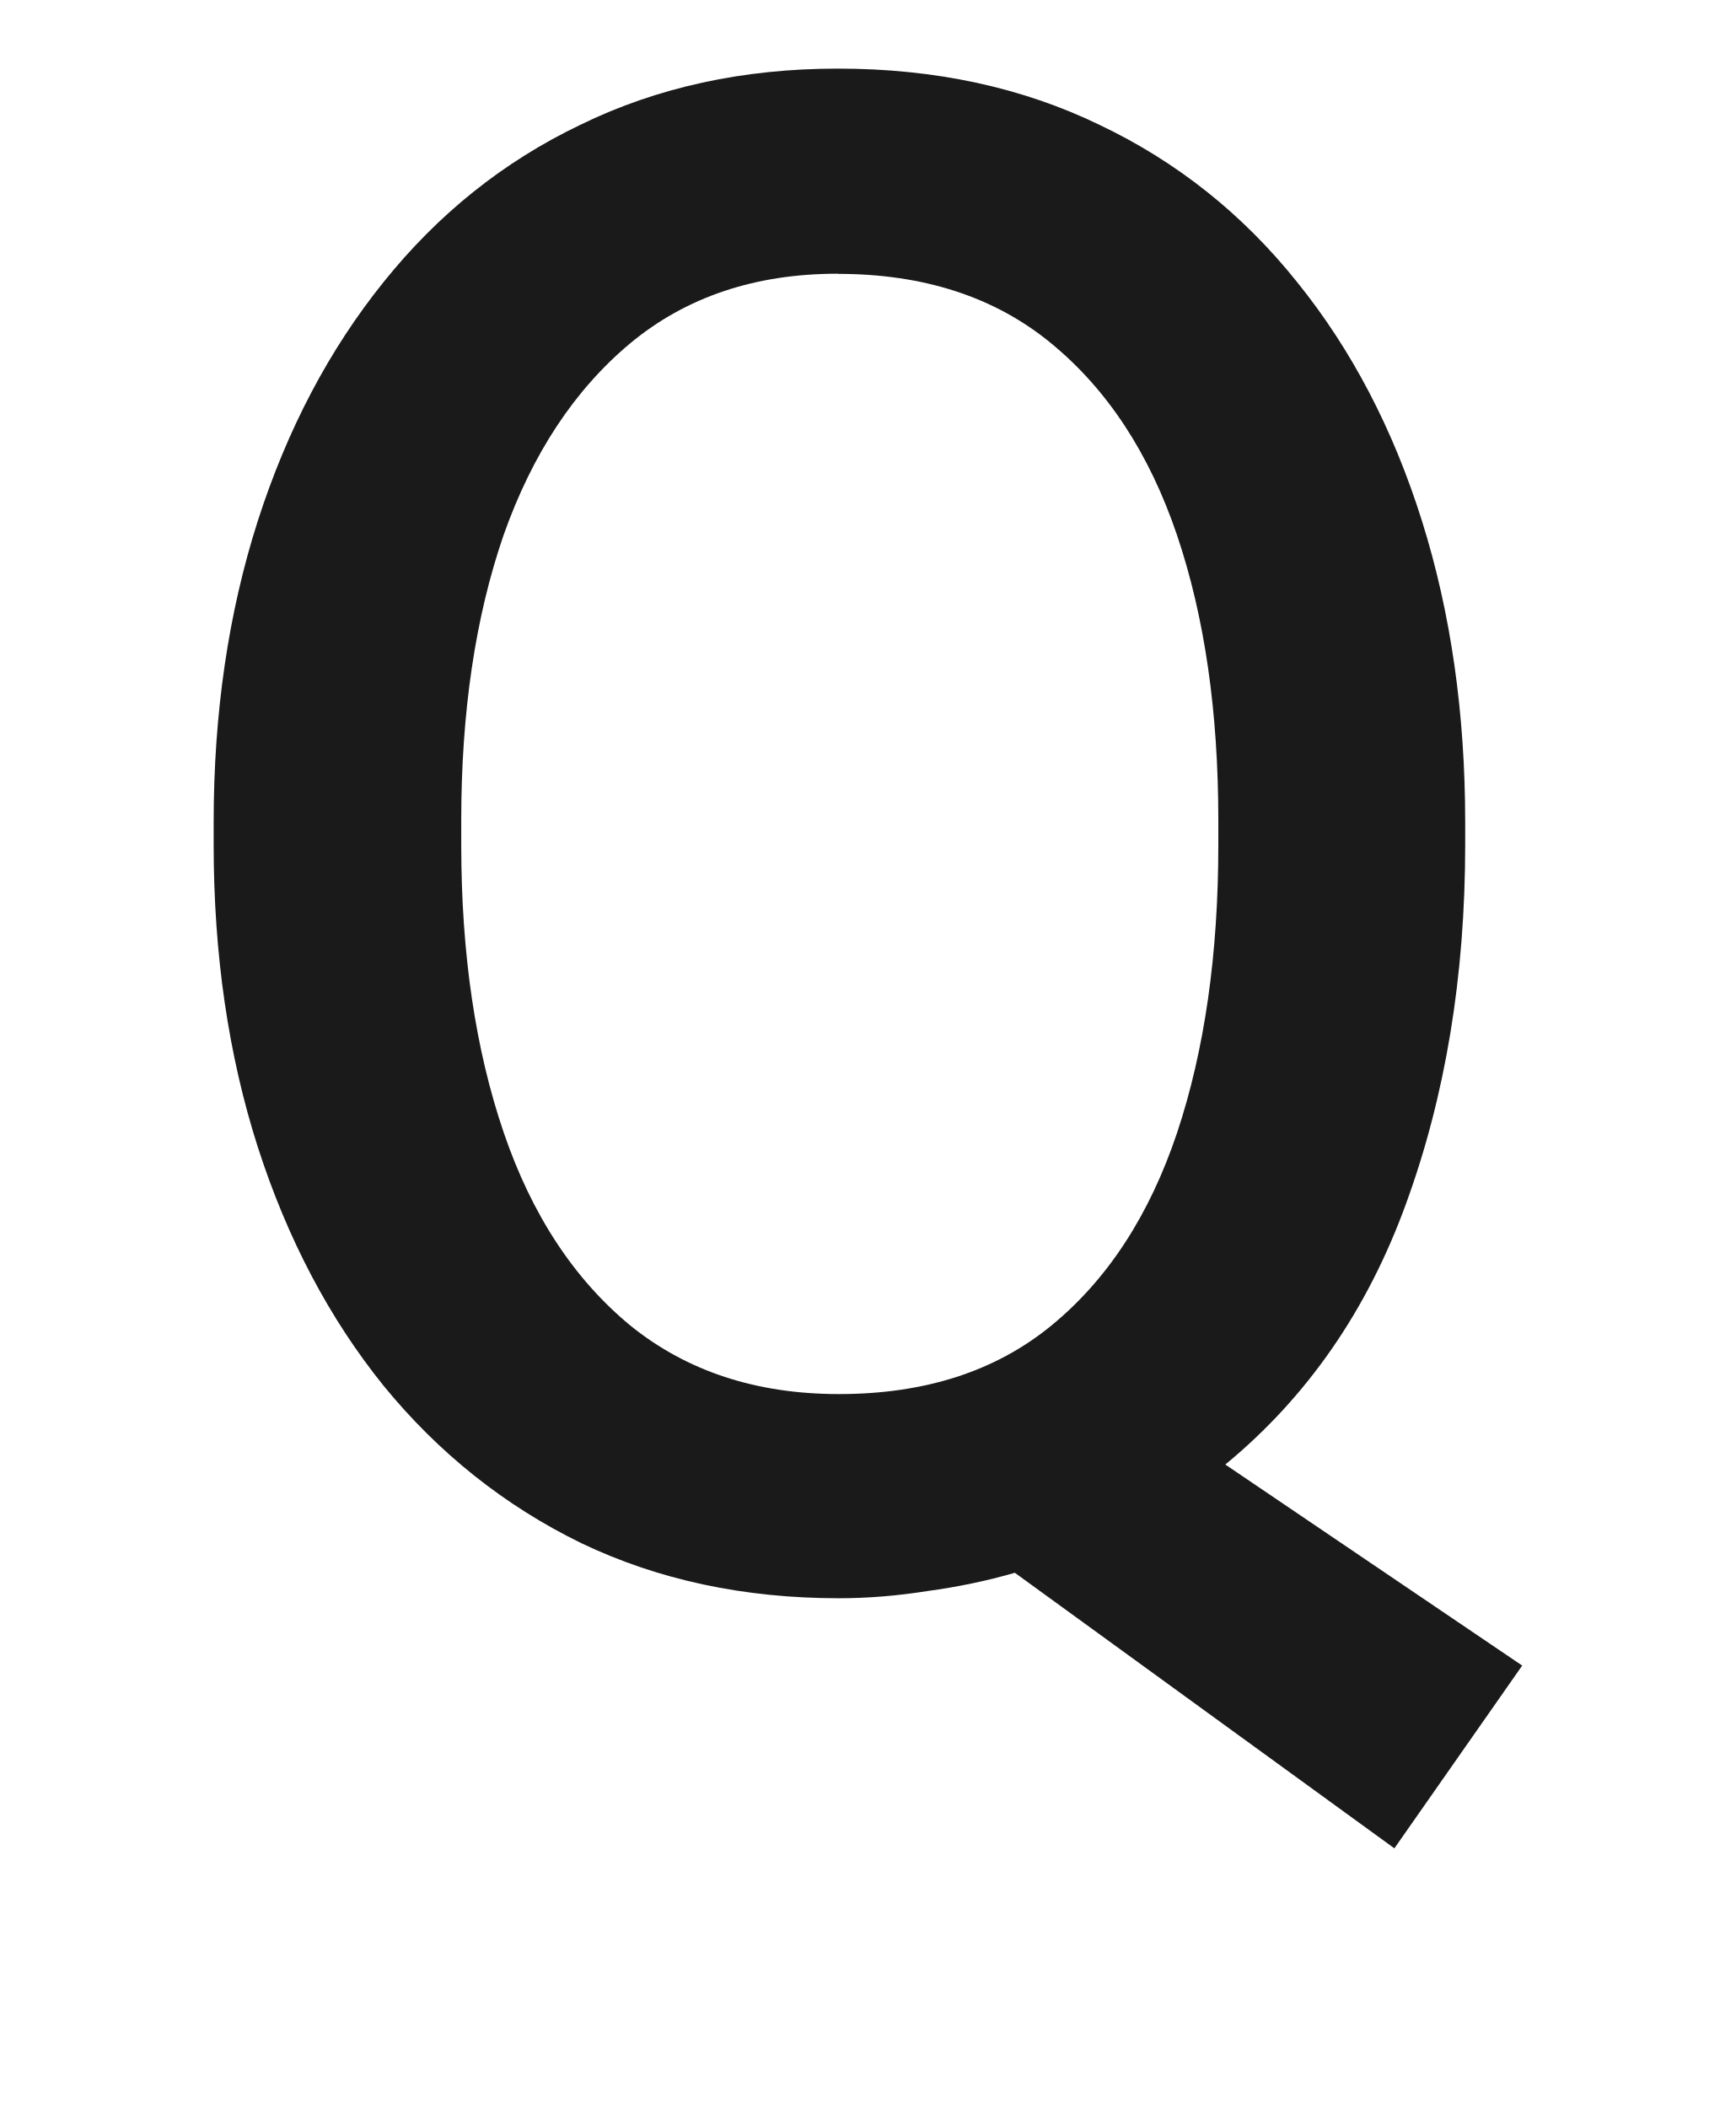
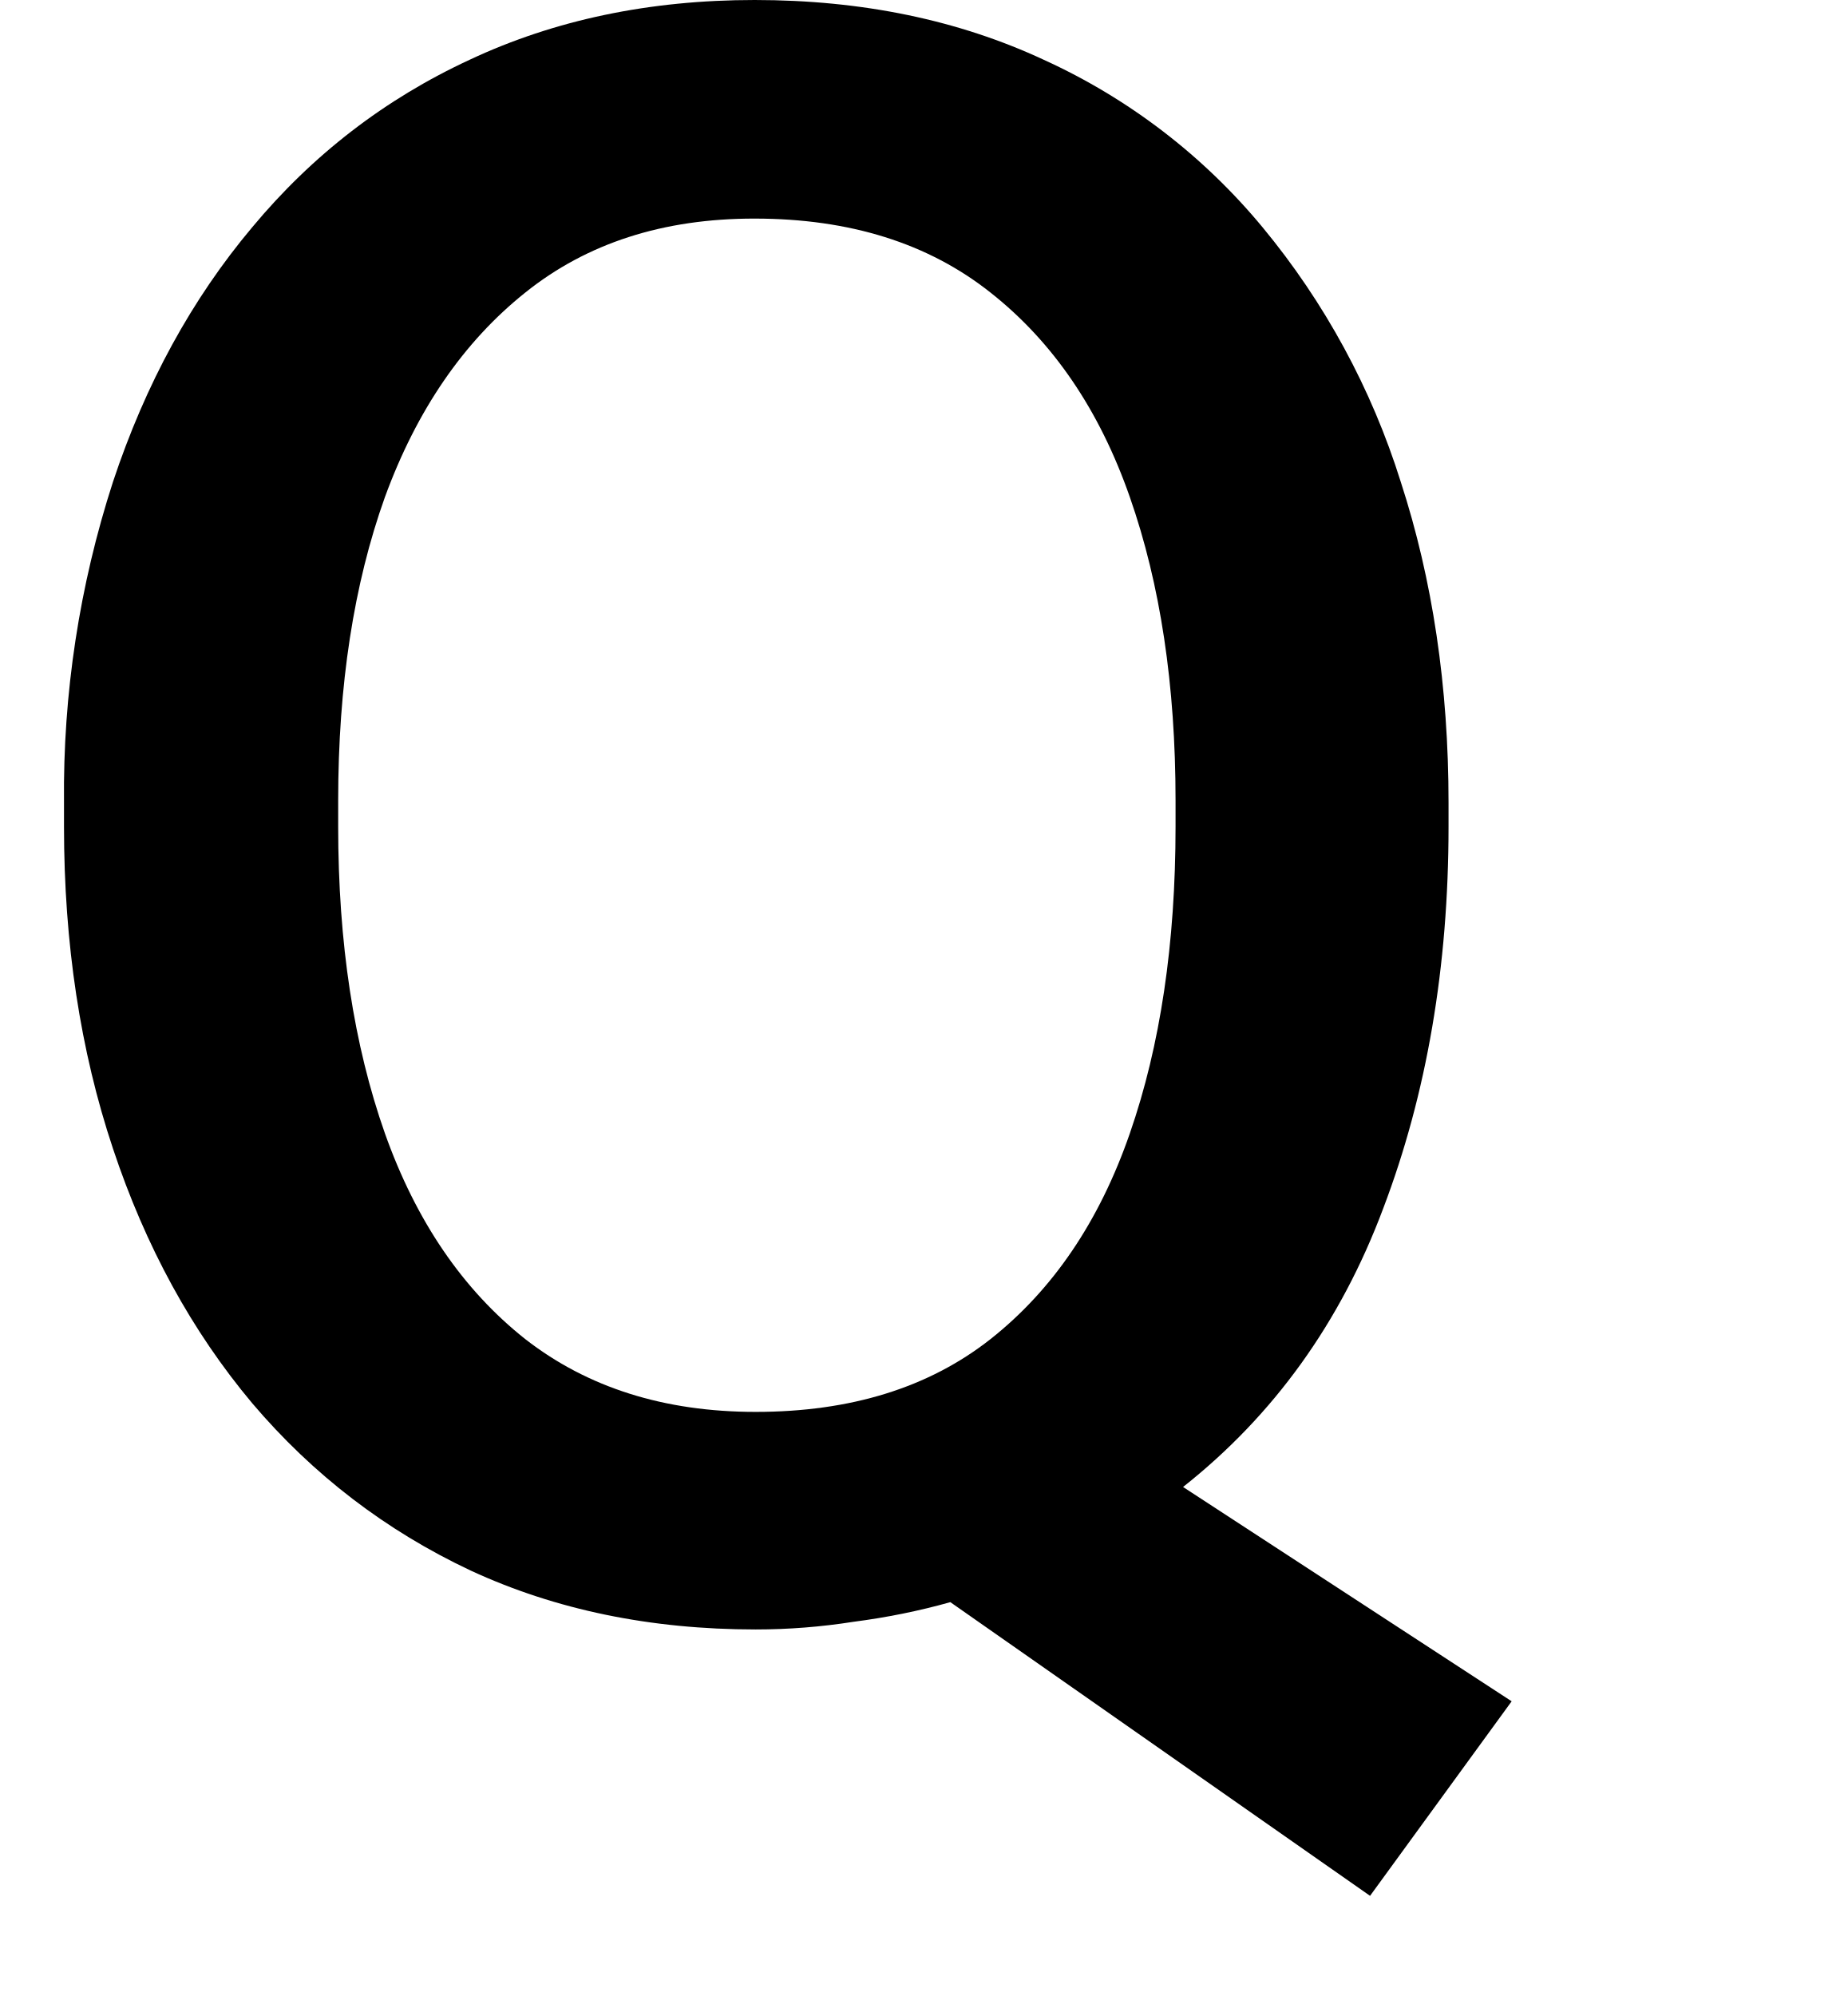
- <svg xmlns="http://www.w3.org/2000/svg" width="42" height="51" viewBox="0 0 11.113 13.494" version="1.1" id="svg1" xml:space="preserve">
-   <defs id="defs1" />
-   <g id="layer1">
-     <rect style="display:none;fill:#e77d00;fill-opacity:1;stroke:none;stroke-width:1.672;stroke-linecap:round;stroke-linejoin:round;paint-order:stroke markers fill" id="rect9" width="11.113" height="13.494" x="0" y="1.6666667e-07" rx="1.9073487e-07" ry="2.623" />
-     <g id="g1" transform="matrix(1.147737,0,0,1,-0.8208633,0)">
-       <path id="text5" style="font-style:normal;font-variant:normal;font-weight:500;font-stretch:normal;font-size:12.253px;font-family:'Roboto Slab';-inkscape-font-specification:'Roboto Slab, Medium';font-variant-ligatures:normal;font-variant-caps:normal;font-variant-numeric:normal;font-variant-east-asian:normal;display:none;fill:#1a1a1a;fill-opacity:1;stroke:none;stroke-width:1.023;stroke-linecap:round;stroke-linejoin:round;stroke-dasharray:none;stroke-opacity:1;paint-order:markers stroke fill" d="M 2.098,0.576 V 3.054 h 1.037 l 0.12,-1.216 h 1.607 V 8.891 L 3.99,9.087 V 10.094 h 3.126 V 9.087 L 6.244,8.891 V 1.838 H 7.851 l 0.12,1.216 h 1.042 V 0.576 Z" />
-       <path id="text21" style="font-size:12.258px;font-family:'Roboto Slab';-inkscape-font-specification:'Roboto Slab, Normal';font-variant-position:super;font-variant-caps:all-small-caps;display:none;fill:#1a1a1a;fill-opacity:1;stroke-width:1.628;stroke-linecap:round;stroke-linejoin:round;paint-order:stroke markers fill" d="m 8.937,0.455 c -0.343,0 -0.65,0.09 -0.922,0.269 C 7.744,0.9 7.439,1.222 7.1,1.689 L 5.322,4.251 H 4.472 V 1.641 L 5.393,1.461 V 0.534 H 2.012 V 1.461 L 2.964,1.641 V 8.147 L 2.012,8.327 V 9.249 H 5.393 V 8.327 L 4.472,8.147 V 5.585 h 1.065 l 1.927,2.64 0.018,0.024 -0.569,0.078 V 9.249 H 10.116 V 8.327 L 9.242,8.177 6.627,4.67 8.201,2.491 C 8.401,2.223 8.576,2.04 8.728,1.94 8.879,1.836 9.043,1.785 9.218,1.785 c 0.076,0 0.15,0.008 0.222,0.024 0.076,0.012 0.161,0.028 0.257,0.048 L 9.937,0.749 C 9.793,0.657 9.641,0.585 9.482,0.534 9.326,0.482 9.145,0.455 8.937,0.455 Z" transform="scale(0.9162598,1.091393)" />
-       <path id="text1-6" style="font-style:normal;font-variant:normal;font-weight:500;font-stretch:normal;font-size:12.253px;font-family:'Roboto Slab';-inkscape-font-specification:'Roboto Slab, Medium';font-variant-ligatures:normal;font-variant-caps:normal;font-variant-numeric:normal;font-variant-east-asian:normal;display:none;fill:#1a1a1a;fill-opacity:1;stroke:none;stroke-width:1.023;stroke-linecap:round;stroke-linejoin:round;stroke-dasharray:none;stroke-opacity:1;paint-order:markers stroke fill" d="M 2.655,0.576 V 1.589 L 3.461,1.772 3.319,4.451 c -0.018,0.823 -0.083,1.521 -0.192,2.091 -0.106,0.566 -0.241,1.033 -0.406,1.399 -0.165,0.366 -0.342,0.66 -0.532,0.882 h -0.642 l 0.137,3.607 h 1.24 V 10.091 H 8.183 v 2.34 H 9.434 L 9.565,8.823 H 8.556 V 1.785 L 9.423,1.589 V 0.576 Z m 2.183,1.274 h 2.336 V 8.823 H 3.741 C 3.924,8.505 4.083,8.135 4.218,7.712 4.357,7.285 4.469,6.802 4.553,6.262 4.637,5.717 4.689,5.114 4.711,4.451 Z" />
-       <path id="text4" style="font-style:normal;font-variant:normal;font-weight:500;font-stretch:normal;font-size:12.262px;font-family:'Roboto Slab';-inkscape-font-specification:'Roboto Slab, Medium';font-variant-ligatures:normal;font-variant-caps:normal;font-variant-numeric:normal;font-variant-east-asian:normal;display:none;fill:#1a1a1a;fill-opacity:1;stroke:none;stroke-width:1.023;stroke-linecap:round;stroke-linejoin:round;stroke-dasharray:none;stroke-opacity:1;paint-order:markers stroke fill" d="M 2.225,0.576 V 1.589 L 3.096,1.785 V 8.891 L 2.225,9.087 V 10.094 h 3.872 c 0.877,0 1.561,-0.231 2.051,-0.693 C 8.641,8.935 8.888,8.254 8.888,7.361 c 0,-0.37 -0.058,-0.71 -0.175,-1.02 C 8.599,6.028 8.433,5.762 8.213,5.544 7.994,5.326 7.723,5.176 7.402,5.093 7.771,4.927 8.06,4.674 8.268,4.334 8.477,3.99 8.581,3.603 8.581,3.171 8.581,2.308 8.328,1.661 7.824,1.23 7.323,0.794 6.625,0.576 5.729,0.576 H 3.096 Z M 4.479,1.851 h 1.25 c 0.483,0 0.848,0.115 1.097,0.346 0.249,0.227 0.373,0.578 0.373,1.053 0,0.423 -0.117,0.752 -0.351,0.987 -0.234,0.235 -0.555,0.353 -0.965,0.353 H 4.479 Z m 0,3.922 h 1.755 c 0.435,0 0.755,0.14 0.96,0.419 0.208,0.279 0.313,0.669 0.313,1.17 0,0.475 -0.122,0.839 -0.367,1.092 C 6.897,8.701 6.55,8.826 6.097,8.826 H 4.479 Z" />
-       <path id="text1-9" style="font-style:normal;font-variant:normal;font-weight:500;font-stretch:normal;font-size:12.253px;font-family:'Roboto Slab';-inkscape-font-specification:'Roboto Slab, Medium';font-variant-ligatures:normal;font-variant-caps:normal;font-variant-numeric:normal;font-variant-east-asian:normal;display:none;fill:#1a1a1a;fill-opacity:1;stroke:none;stroke-width:1.023;stroke-linecap:round;stroke-linejoin:round;stroke-dasharray:none;stroke-opacity:1;paint-order:markers stroke fill" d="M 4.901,0.576 2.257,8.989 1.676,9.087 V 10.094 H 4.216 V 9.087 L 3.639,8.963 4.073,7.466 H 7.045 L 7.468,8.963 6.897,9.087 V 10.094 H 9.436 V 9.087 L 8.855,8.989 6.244,0.576 Z M 5.548,2.426 h 0.033 l 0.071,0.255 1.037,3.523 H 4.435 L 5.471,2.694 Z" />
-       <path id="text1-8" style="font-style:normal;font-variant:normal;font-weight:500;font-stretch:normal;font-size:12.253px;font-family:'Roboto Slab';-inkscape-font-specification:'Roboto Slab, Medium';font-variant-ligatures:normal;font-variant-caps:normal;font-variant-numeric:normal;font-variant-east-asian:normal;display:none;fill:#1a1a1a;fill-opacity:1;stroke:none;stroke-width:1.023;stroke-linecap:round;stroke-linejoin:round;stroke-dasharray:none;stroke-opacity:1;paint-order:markers stroke fill" d="M 1.687,0.576 V 1.589 L 2.559,1.786 V 8.891 L 1.687,9.087 V 10.094 H 4.786 V 9.087 L 3.941,8.891 V 7.304 l 1.181,-1.471 1.923,3.163 v 0.007 L 6.338,9.087 V 10.094 H 9.425 V 9.087 L 8.663,8.924 6.02,4.715 8.389,1.766 9.141,1.589 V 0.576 H 6.162 V 1.589 l 0.707,0.085 -0.017,0.026 -2.912,3.688 V 1.786 L 4.786,1.589 V 0.576 Z" />
-       <path d="m 5.389,0.439 c -0.53,0 -1.009,0.12 -1.437,0.36 C 3.524,1.034 3.159,1.37 2.855,1.805 2.552,2.237 2.318,2.746 2.153,3.335 1.989,3.923 1.907,4.566 1.907,5.263 v 0.144 c 0,0.702 0.082,1.347 0.246,1.935 0.165,0.588 0.399,1.098 0.702,1.529 0.307,0.431 0.674,0.767 1.102,1.007 0.428,0.235 0.907,0.353 1.437,0.353 0.165,0 0.329,-0.016 0.494,-0.046 0.168,-0.026 0.331,-0.065 0.488,-0.117 L 8.493,11.832 9.206,10.662 7.55,9.375 C 8.007,8.943 8.343,8.386 8.559,7.702 8.778,7.013 8.888,6.248 8.888,5.407 V 5.263 c 0,-0.697 -0.08,-1.34 -0.241,-1.928 C 8.486,2.746 8.254,2.237 7.95,1.805 7.647,1.37 7.279,1.034 6.848,0.799 6.416,0.559 5.93,0.439 5.389,0.439 Z m 0,1.314 c 0.479,0 0.876,0.148 1.19,0.445 0.314,0.296 0.548,0.706 0.702,1.229 0.154,0.523 0.23,1.131 0.23,1.824 v 0.157 c 0,0.702 -0.077,1.316 -0.23,1.843 -0.154,0.527 -0.387,0.939 -0.702,1.235 -0.311,0.292 -0.705,0.438 -1.184,0.438 -0.461,0 -0.848,-0.146 -1.163,-0.438 C 3.918,8.189 3.682,7.778 3.525,7.25 3.367,6.719 3.288,6.104 3.288,5.407 V 5.25 c 0,-0.693 0.079,-1.301 0.236,-1.824 0.161,-0.523 0.397,-0.932 0.707,-1.229 0.311,-0.296 0.696,-0.445 1.157,-0.445 z" style="font-weight:500;font-size:12.253px;font-family:'Roboto Slab';-inkscape-font-specification:'Roboto Slab, Medium';display:inline;fill:#1a1a1a;stroke-width:1.023;stroke-linecap:round;stroke-linejoin:round;paint-order:markers stroke fill" id="path2" />
-       <path id="text1-7" style="font-style:normal;font-variant:normal;font-weight:500;font-stretch:normal;font-size:12.253px;font-family:'Roboto Slab';-inkscape-font-specification:'Roboto Slab, Medium';font-variant-ligatures:normal;font-variant-caps:normal;font-variant-numeric:normal;font-variant-east-asian:normal;display:none;fill:#1a1a1a;fill-opacity:1;stroke:none;stroke-width:1.023;stroke-linecap:round;stroke-linejoin:round;stroke-dasharray:none;stroke-opacity:1;paint-order:markers stroke fill" d="M 5.246,0.576 V 1.596 l 1.07,0.19 v 5.517 c 0,0.34 -0.048,0.632 -0.143,0.876 C 6.078,8.423 5.941,8.61 5.762,8.741 5.583,8.872 5.367,8.937 5.115,8.937 4.734,8.937 4.437,8.804 4.221,8.538 4.005,8.268 3.887,7.817 3.865,7.185 H 2.554 L 2.543,7.224 c 0.022,0.676 0.148,1.238 0.378,1.687 0.234,0.445 0.547,0.776 0.938,0.994 0.395,0.218 0.847,0.327 1.355,0.327 0.537,0 0.989,-0.119 1.354,-0.359 C 6.938,9.632 7.217,9.292 7.408,8.852 7.598,8.412 7.692,7.896 7.692,7.303 V 1.786 L 8.57,1.589 V 0.576 Z" />
-       <g id="g24" style="display:none">
-         <path id="path8" style="font-style:normal;font-variant:normal;font-weight:500;font-stretch:normal;font-size:12.262px;font-family:'Roboto Slab';-inkscape-font-specification:'Roboto Slab, Medium';font-variant-ligatures:normal;font-variant-caps:normal;font-variant-numeric:normal;font-variant-east-asian:normal;display:inline;fill:#1a1a1a;fill-opacity:1;stroke:none;stroke-width:1.023;stroke-linecap:round;stroke-linejoin:round;stroke-dasharray:none;stroke-opacity:1;paint-order:markers stroke fill" d="m 7.461,0.439 c -0.812,0 -1.453,0.327 -1.925,0.98 -0.472,0.654 -0.707,1.599 -0.707,2.837 v 2.164 c 0,1.238 0.236,2.183 0.707,2.837 0.475,0.649 1.12,0.974 1.936,0.974 0.808,0 1.448,-0.325 1.919,-0.974 0.472,-0.649 0.707,-1.595 0.707,-2.837 v -2.164 c 0,-1.238 -0.237,-2.183 -0.713,-2.837 C 8.91,0.766 8.269,0.439 7.461,0.439 Z m 0,1.274 c 0.406,0 0.717,0.19 0.932,0.569 0.216,0.379 0.323,0.961 0.323,1.745 v 2.608 c 0,0.793 -0.106,1.379 -0.318,1.759 -0.212,0.379 -0.521,0.569 -0.927,0.569 -0.413,0 -0.727,-0.19 -0.943,-0.569 -0.216,-0.379 -0.323,-0.965 -0.323,-1.759 V 4.027 c 0,-0.789 0.106,-1.37 0.318,-1.745 0.216,-0.379 0.528,-0.569 0.938,-0.569 z" />
-         <path style="font-style:normal;font-variant:normal;font-weight:500;font-stretch:normal;font-size:12.262px;font-family:'Roboto Slab';-inkscape-font-specification:'Roboto Slab, Medium';font-variant-ligatures:normal;font-variant-caps:normal;font-variant-numeric:normal;font-variant-east-asian:normal;display:inline;fill:#1a1a1a;fill-opacity:1;stroke:none;stroke-width:1.023;stroke-linecap:round;stroke-linejoin:round;stroke-dasharray:none;stroke-opacity:1;paint-order:markers stroke fill" d="M 3.695,0.576 0.997,1.204 v 0.967 L 2.318,2.158 V 8.891 L 1.019,9.087 V 10.094 H 4.995 V 9.087 L 3.695,8.891 Z" id="path20" />
-       </g>
-       <path id="text8" style="font-style:normal;font-variant:normal;font-weight:500;font-stretch:normal;font-size:12.262px;font-family:'Roboto Slab';-inkscape-font-specification:'Roboto Slab, Medium';font-variant-ligatures:normal;font-variant-caps:normal;font-variant-numeric:normal;font-variant-east-asian:normal;display:none;fill:#1a1a1a;fill-opacity:1;stroke:none;stroke-width:1.023;stroke-linecap:round;stroke-linejoin:round;stroke-dasharray:none;stroke-opacity:1;paint-order:markers stroke fill" d="m 5.491,0.439 c -0.49,0 -0.932,0.148 -1.327,0.444 C 3.772,1.175 3.463,1.578 3.236,2.093 3.01,2.603 2.896,3.185 2.896,3.838 c 0,0.684 0.099,1.272 0.296,1.765 0.201,0.488 0.482,0.863 0.844,1.124 0.366,0.257 0.794,0.386 1.284,0.386 0.314,0 0.599,-0.074 0.855,-0.222 C 6.432,6.743 6.642,6.527 6.807,6.244 l 0.017,0.098 C 6.816,7.248 6.671,7.913 6.39,8.335 6.108,8.754 5.723,8.963 5.233,8.963 c -0.26,0 -0.508,-0.026 -0.746,-0.079 C 4.249,8.828 4.017,8.743 3.79,8.63 L 3.615,9.839 c 0.241,0.131 0.508,0.229 0.801,0.294 0.292,0.065 0.577,0.098 0.855,0.098 0.585,0 1.097,-0.155 1.536,-0.464 C 7.249,9.453 7.595,8.991 7.843,8.381 8.092,7.767 8.216,7.015 8.216,6.126 V 4.204 C 8.216,3.394 8.103,2.709 7.876,2.152 7.649,1.589 7.332,1.165 6.922,0.877 6.516,0.585 6.039,0.439 5.491,0.439 Z m 0.017,1.275 c 0.42,0 0.746,0.196 0.976,0.588 0.234,0.388 0.351,0.961 0.351,1.719 V 5.035 C 6.717,5.287 6.547,5.492 6.324,5.649 6.101,5.802 5.834,5.877 5.523,5.877 5.256,5.877 5.03,5.795 4.843,5.629 4.657,5.459 4.516,5.222 4.421,4.917 4.326,4.607 4.278,4.248 4.278,3.838 c 0,-0.405 0.053,-0.767 0.159,-1.085 C 4.547,2.431 4.693,2.178 4.876,1.995 5.063,1.808 5.273,1.714 5.507,1.714 Z" />
-       <path id="text9" style="font-style:normal;font-variant:normal;font-weight:500;font-stretch:normal;font-size:12.262px;font-family:'Roboto Slab';-inkscape-font-specification:'Roboto Slab, Medium';font-variant-ligatures:normal;font-variant-caps:normal;font-variant-numeric:normal;font-variant-east-asian:normal;display:none;fill:#1a1a1a;fill-opacity:1;stroke:none;stroke-width:1.023;stroke-linecap:round;stroke-linejoin:round;stroke-dasharray:none;stroke-opacity:1;paint-order:markers stroke fill" d="m 5.554,0.439 c -0.49,0 -0.922,0.105 -1.294,0.314 C 3.89,0.958 3.603,1.256 3.398,1.648 3.193,2.04 3.091,2.52 3.091,3.086 c 0,0.484 0.108,0.911 0.323,1.281 0.216,0.366 0.515,0.647 0.899,0.843 C 3.875,5.416 3.528,5.718 3.272,6.119 3.016,6.516 2.888,6.978 2.888,7.505 c 0,0.584 0.111,1.081 0.334,1.49 0.227,0.405 0.541,0.713 0.944,0.922 0.402,0.209 0.868,0.314 1.398,0.314 0.526,0 0.989,-0.105 1.388,-0.314 C 7.354,9.708 7.667,9.401 7.89,8.996 8.113,8.586 8.224,8.089 8.224,7.505 8.224,6.982 8.095,6.52 7.835,6.119 7.579,5.718 7.232,5.416 6.793,5.211 7.173,5.015 7.475,4.734 7.698,4.368 7.921,3.997 8.033,3.57 8.033,3.086 8.033,2.52 7.926,2.04 7.714,1.648 7.506,1.256 7.215,0.958 6.842,0.753 6.473,0.544 6.044,0.439 5.554,0.439 Z m 0,1.275 c 0.219,0 0.409,0.061 0.57,0.183 0.165,0.122 0.293,0.29 0.384,0.503 0.095,0.214 0.143,0.462 0.143,0.745 0,0.288 -0.046,0.538 -0.137,0.752 C 6.422,4.111 6.296,4.276 6.135,4.394 5.974,4.507 5.784,4.564 5.565,4.564 5.228,4.564 4.961,4.435 4.764,4.178 4.57,3.921 4.473,3.577 4.473,3.145 4.473,2.71 4.57,2.363 4.764,2.106 4.961,1.845 5.225,1.714 5.554,1.714 Z m 0,4.131 c 0.252,0 0.475,0.066 0.669,0.196 0.197,0.131 0.351,0.316 0.461,0.556 0.11,0.235 0.164,0.51 0.164,0.824 0,0.314 -0.053,0.586 -0.159,0.817 C 6.583,8.469 6.433,8.647 6.239,8.773 6.045,8.9 5.82,8.963 5.565,8.963 5.173,8.963 4.859,8.826 4.621,8.551 4.387,8.277 4.27,7.9 4.27,7.421 c 0,-0.314 0.055,-0.588 0.165,-0.824 C 4.545,6.357 4.694,6.172 4.884,6.041 5.078,5.911 5.301,5.845 5.554,5.845 Z" />
-       <path id="text10" style="font-style:normal;font-variant:normal;font-weight:500;font-stretch:normal;font-size:12.262px;font-family:'Roboto Slab';-inkscape-font-specification:'Roboto Slab, Medium';font-variant-ligatures:normal;font-variant-caps:normal;font-variant-numeric:normal;font-variant-east-asian:normal;display:none;fill:#1a1a1a;fill-opacity:1;stroke:none;stroke-width:1.023;stroke-linecap:round;stroke-linejoin:round;stroke-dasharray:none;stroke-opacity:1;paint-order:markers stroke fill" d="M 2.787,0.576 V 2.858 H 3.889 L 3.96,1.851 H 6.993 C 6.5,2.544 6.077,3.267 5.726,4.021 5.379,4.77 5.095,5.564 4.876,6.4 4.657,7.237 4.501,8.137 4.41,9.1 L 4.328,10.094 H 5.71 L 5.792,9.1 C 5.865,8.359 5.955,7.683 6.061,7.073 6.167,6.459 6.31,5.875 6.489,5.321 6.672,4.764 6.911,4.206 7.207,3.648 7.503,3.086 7.876,2.487 8.326,1.851 V 0.576 Z" />
-       <path id="text11" style="font-style:normal;font-variant:normal;font-weight:500;font-stretch:normal;font-size:12.262px;font-family:'Roboto Slab';-inkscape-font-specification:'Roboto Slab, Medium';font-variant-ligatures:normal;font-variant-caps:normal;font-variant-numeric:normal;font-variant-east-asian:normal;display:none;fill:#1a1a1a;fill-opacity:1;stroke:none;stroke-width:1.023;stroke-linecap:round;stroke-linejoin:round;stroke-dasharray:none;stroke-opacity:1;paint-order:markers stroke fill" d="m 5.965,0.439 c -0.607,0 -1.144,0.172 -1.612,0.516 C 3.888,1.3 3.523,1.801 3.256,2.459 2.992,3.113 2.861,3.912 2.861,4.858 V 6.361 c 0,0.815 0.119,1.512 0.357,2.092 0.238,0.575 0.567,1.015 0.987,1.32 0.42,0.305 0.901,0.458 1.442,0.458 0.519,0 0.975,-0.142 1.366,-0.425 0.391,-0.288 0.694,-0.682 0.91,-1.183 0.219,-0.501 0.329,-1.074 0.329,-1.719 0,-0.61 -0.093,-1.155 -0.28,-1.634 C 7.786,4.79 7.519,4.415 7.172,4.145 6.824,3.871 6.413,3.733 5.938,3.733 c -0.34,0 -0.653,0.066 -0.938,0.196 C 4.718,4.061 4.482,4.237 4.292,4.459 L 4.27,4.426 C 4.285,3.533 4.441,2.862 4.737,2.413 5.033,1.96 5.451,1.734 5.992,1.734 c 0.241,0 0.466,0.03 0.674,0.091 0.208,0.057 0.406,0.131 0.592,0.222 L 7.511,0.838 C 7.288,0.712 7.047,0.613 6.788,0.543 6.528,0.474 6.254,0.439 5.965,0.439 Z M 5.543,4.976 c 0.42,0 0.746,0.179 0.976,0.536 0.234,0.357 0.351,0.817 0.351,1.379 0,0.388 -0.051,0.739 -0.153,1.053 C 6.618,8.257 6.476,8.506 6.294,8.689 6.111,8.872 5.89,8.963 5.63,8.963 5.221,8.963 4.885,8.745 4.621,8.309 4.362,7.874 4.232,7.25 4.232,6.44 V 5.753 C 4.316,5.592 4.422,5.455 4.55,5.342 4.678,5.224 4.826,5.134 4.994,5.073 5.162,5.008 5.345,4.976 5.543,4.976 Z" />
-       <path id="text12" style="font-style:normal;font-variant:normal;font-weight:500;font-stretch:normal;font-size:12.262px;font-family:'Roboto Slab';-inkscape-font-specification:'Roboto Slab, Medium';font-variant-ligatures:normal;font-variant-caps:normal;font-variant-numeric:normal;font-variant-east-asian:normal;display:none;fill:#1a1a1a;fill-opacity:1;stroke:none;stroke-width:1.023;stroke-linecap:round;stroke-linejoin:round;stroke-dasharray:none;stroke-opacity:1;paint-order:markers stroke fill" d="M 3.569,0.577 3.108,5.845 4.309,5.956 C 4.386,5.69 4.512,5.485 4.687,5.342 4.863,5.198 5.126,5.126 5.477,5.126 c 0.409,0 0.722,0.179 0.938,0.536 0.219,0.357 0.329,0.824 0.329,1.399 0,0.575 -0.106,1.037 -0.318,1.386 C 6.217,8.791 5.908,8.963 5.499,8.963 5.144,8.963 4.856,8.835 4.633,8.578 4.413,8.316 4.303,7.954 4.303,7.492 l -1.3,0.052 -0.011,0.039 c -0.011,0.558 0.093,1.035 0.312,1.431 0.223,0.397 0.527,0.7 0.911,0.909 0.384,0.205 0.811,0.307 1.283,0.307 0.567,0 1.044,-0.135 1.431,-0.405 C 7.321,9.552 7.618,9.177 7.819,8.702 8.02,8.222 8.12,7.671 8.12,7.048 8.12,6.381 8.025,5.808 7.835,5.329 7.649,4.849 7.376,4.481 7.018,4.224 6.66,3.967 6.229,3.843 5.724,3.851 5.552,3.856 5.391,3.88 5.241,3.923 5.092,3.967 4.952,4.026 4.824,4.1 4.696,4.17 4.582,4.25 4.479,4.342 L 4.72,1.943 h 2.249 l 0.126,0.68 H 8.005 V 0.577 Z" />
-       <path id="text13" style="font-style:normal;font-variant:normal;font-weight:500;font-stretch:normal;font-size:12.262px;font-family:'Roboto Slab';-inkscape-font-specification:'Roboto Slab, Medium';font-variant-ligatures:normal;font-variant-caps:normal;font-variant-numeric:normal;font-variant-east-asian:normal;display:none;fill:#1a1a1a;fill-opacity:1;stroke:none;stroke-width:1.023;stroke-linecap:round;stroke-linejoin:round;stroke-dasharray:none;stroke-opacity:1;paint-order:markers stroke fill" d="M 6.058,0.576 2.652,7.008 2.702,7.852 H 6.097 V 8.891 L 5.224,9.087 V 10.094 H 8.339 V 9.087 L 7.473,8.891 V 7.852 H 8.46 V 6.694 H 7.473 V 0.576 Z m 0.006,2.229 0.033,0.013 V 6.694 H 4.007 L 5.943,3.112 Z" />
-       <path id="text14" style="font-style:normal;font-variant:normal;font-weight:500;font-stretch:normal;font-size:12.262px;font-family:'Roboto Slab';-inkscape-font-specification:'Roboto Slab, Medium';font-variant-ligatures:normal;font-variant-caps:normal;font-variant-numeric:normal;font-variant-east-asian:normal;display:none;fill:#1a1a1a;fill-opacity:1;stroke:none;stroke-width:1.023;stroke-linecap:round;stroke-linejoin:round;stroke-dasharray:none;stroke-opacity:1;paint-order:markers stroke fill" d="m 5.516,0.439 c -0.501,0 -0.945,0.113 -1.333,0.34 C 3.796,1.006 3.494,1.317 3.278,1.714 3.066,2.106 2.965,2.548 2.976,3.04 l 0.011,0.039 h 1.338 c 0,-0.275 0.049,-0.514 0.148,-0.719 0.102,-0.205 0.243,-0.364 0.422,-0.477 0.183,-0.113 0.393,-0.17 0.631,-0.17 0.388,0 0.682,0.128 0.883,0.386 0.201,0.253 0.301,0.612 0.301,1.078 0,0.296 -0.042,0.554 -0.126,0.772 -0.08,0.214 -0.21,0.379 -0.389,0.497 -0.175,0.113 -0.404,0.17 -0.686,0.17 H 4.589 V 5.871 h 0.9 c 0.457,0 0.795,0.131 1.014,0.392 0.219,0.257 0.329,0.638 0.329,1.144 0,0.501 -0.117,0.887 -0.351,1.157 -0.23,0.266 -0.549,0.399 -0.954,0.399 -0.263,0 -0.492,-0.061 -0.686,-0.183 C 4.651,8.654 4.503,8.481 4.397,8.263 4.295,8.046 4.244,7.795 4.244,7.512 H 2.911 l -0.011,0.039 C 2.888,8.113 2.997,8.595 3.223,8.996 3.454,9.392 3.77,9.697 4.172,9.911 4.574,10.124 5.026,10.231 5.527,10.231 c 0.523,0 0.985,-0.111 1.388,-0.333 0.406,-0.227 0.724,-0.549 0.954,-0.967 0.23,-0.423 0.346,-0.922 0.346,-1.497 0,-0.51 -0.11,-0.961 -0.329,-1.353 -0.216,-0.392 -0.552,-0.682 -1.009,-0.869 0.406,-0.218 0.709,-0.512 0.91,-0.883 0.205,-0.37 0.307,-0.767 0.307,-1.19 0,-0.863 -0.234,-1.527 -0.702,-1.994 C 6.923,0.674 6.298,0.439 5.516,0.439 Z" />
-       <path id="text15" style="font-style:normal;font-variant:normal;font-weight:500;font-stretch:normal;font-size:12.262px;font-family:'Roboto Slab';-inkscape-font-specification:'Roboto Slab, Medium';font-variant-ligatures:normal;font-variant-caps:normal;font-variant-numeric:normal;font-variant-east-asian:normal;display:none;fill:#1a1a1a;fill-opacity:1;stroke:none;stroke-width:1.023;stroke-linecap:round;stroke-linejoin:round;stroke-dasharray:none;stroke-opacity:1;paint-order:markers stroke fill" d="m 5.485,0.439 c -0.552,0 -1.029,0.133 -1.431,0.398 C 3.655,1.099 3.35,1.457 3.138,1.91 2.926,2.359 2.825,2.864 2.836,3.426 l 0.011,0.039 h 1.338 c 0,-0.549 0.11,-0.976 0.329,-1.281 C 4.734,1.875 5.048,1.72 5.458,1.72 c 0.388,0 0.684,0.144 0.888,0.431 0.205,0.288 0.307,0.638 0.307,1.052 0,0.231 -0.033,0.46 -0.099,0.687 C 6.489,4.117 6.375,4.367 6.214,4.642 6.057,4.912 5.836,5.239 5.551,5.623 L 2.952,9.002 V 10.094 H 8.277 V 7.839 H 7.175 L 7.092,8.826 H 4.701 L 4.69,8.793 6.472,6.499 C 6.823,6.05 7.114,5.642 7.345,5.276 7.579,4.91 7.752,4.557 7.866,4.217 7.983,3.877 8.041,3.527 8.041,3.165 8.041,2.629 7.936,2.156 7.728,1.746 7.523,1.337 7.231,1.016 6.851,0.785 6.47,0.554 6.015,0.439 5.485,0.439 Z" />
-     </g>
-   </g>
+ <svg xmlns="http://www.w3.org/2000/svg" width="40.932" height="44.208" viewBox="0 0 10.83 11.697">
+   <path d="M4.423 0q-.924 0-1.67.35-.745.345-1.275.982-.53.63-.816 1.492a5.9 5.9 0 0 0-.287 1.88v.14q0 1.027.287 1.887.286.86.816 1.492.535.63 1.281.981.746.345 1.67.345.288 0 .574-.045.293-.038.567-.115l2.46 1.721.83-1.14-1.926-1.256q.798-.631 1.173-1.632.383-1.007.383-2.238v-.14q0-1.02-.28-1.88a4.4 4.4 0 0 0-.81-1.492A3.6 3.6 0 0 0 6.119.351Q5.366 0 4.423 0m0 1.281q.836 0 1.383.434.549.433.816 1.198.268.765.268 1.778v.153q0 1.027-.268 1.798-.267.771-.816 1.205-.542.427-1.377.427-.803 0-1.351-.427-.548-.434-.822-1.205-.274-.777-.274-1.798v-.153q0-1.013.274-1.778.28-.765.822-1.198.542-.435 1.345-.434" style="font-size:250.698px;font-family:&quot;Roboto Slab&quot;,sans-serif;dominant-baseline:central;display:inline;fill:#000;stroke-width:.003" />
</svg>
